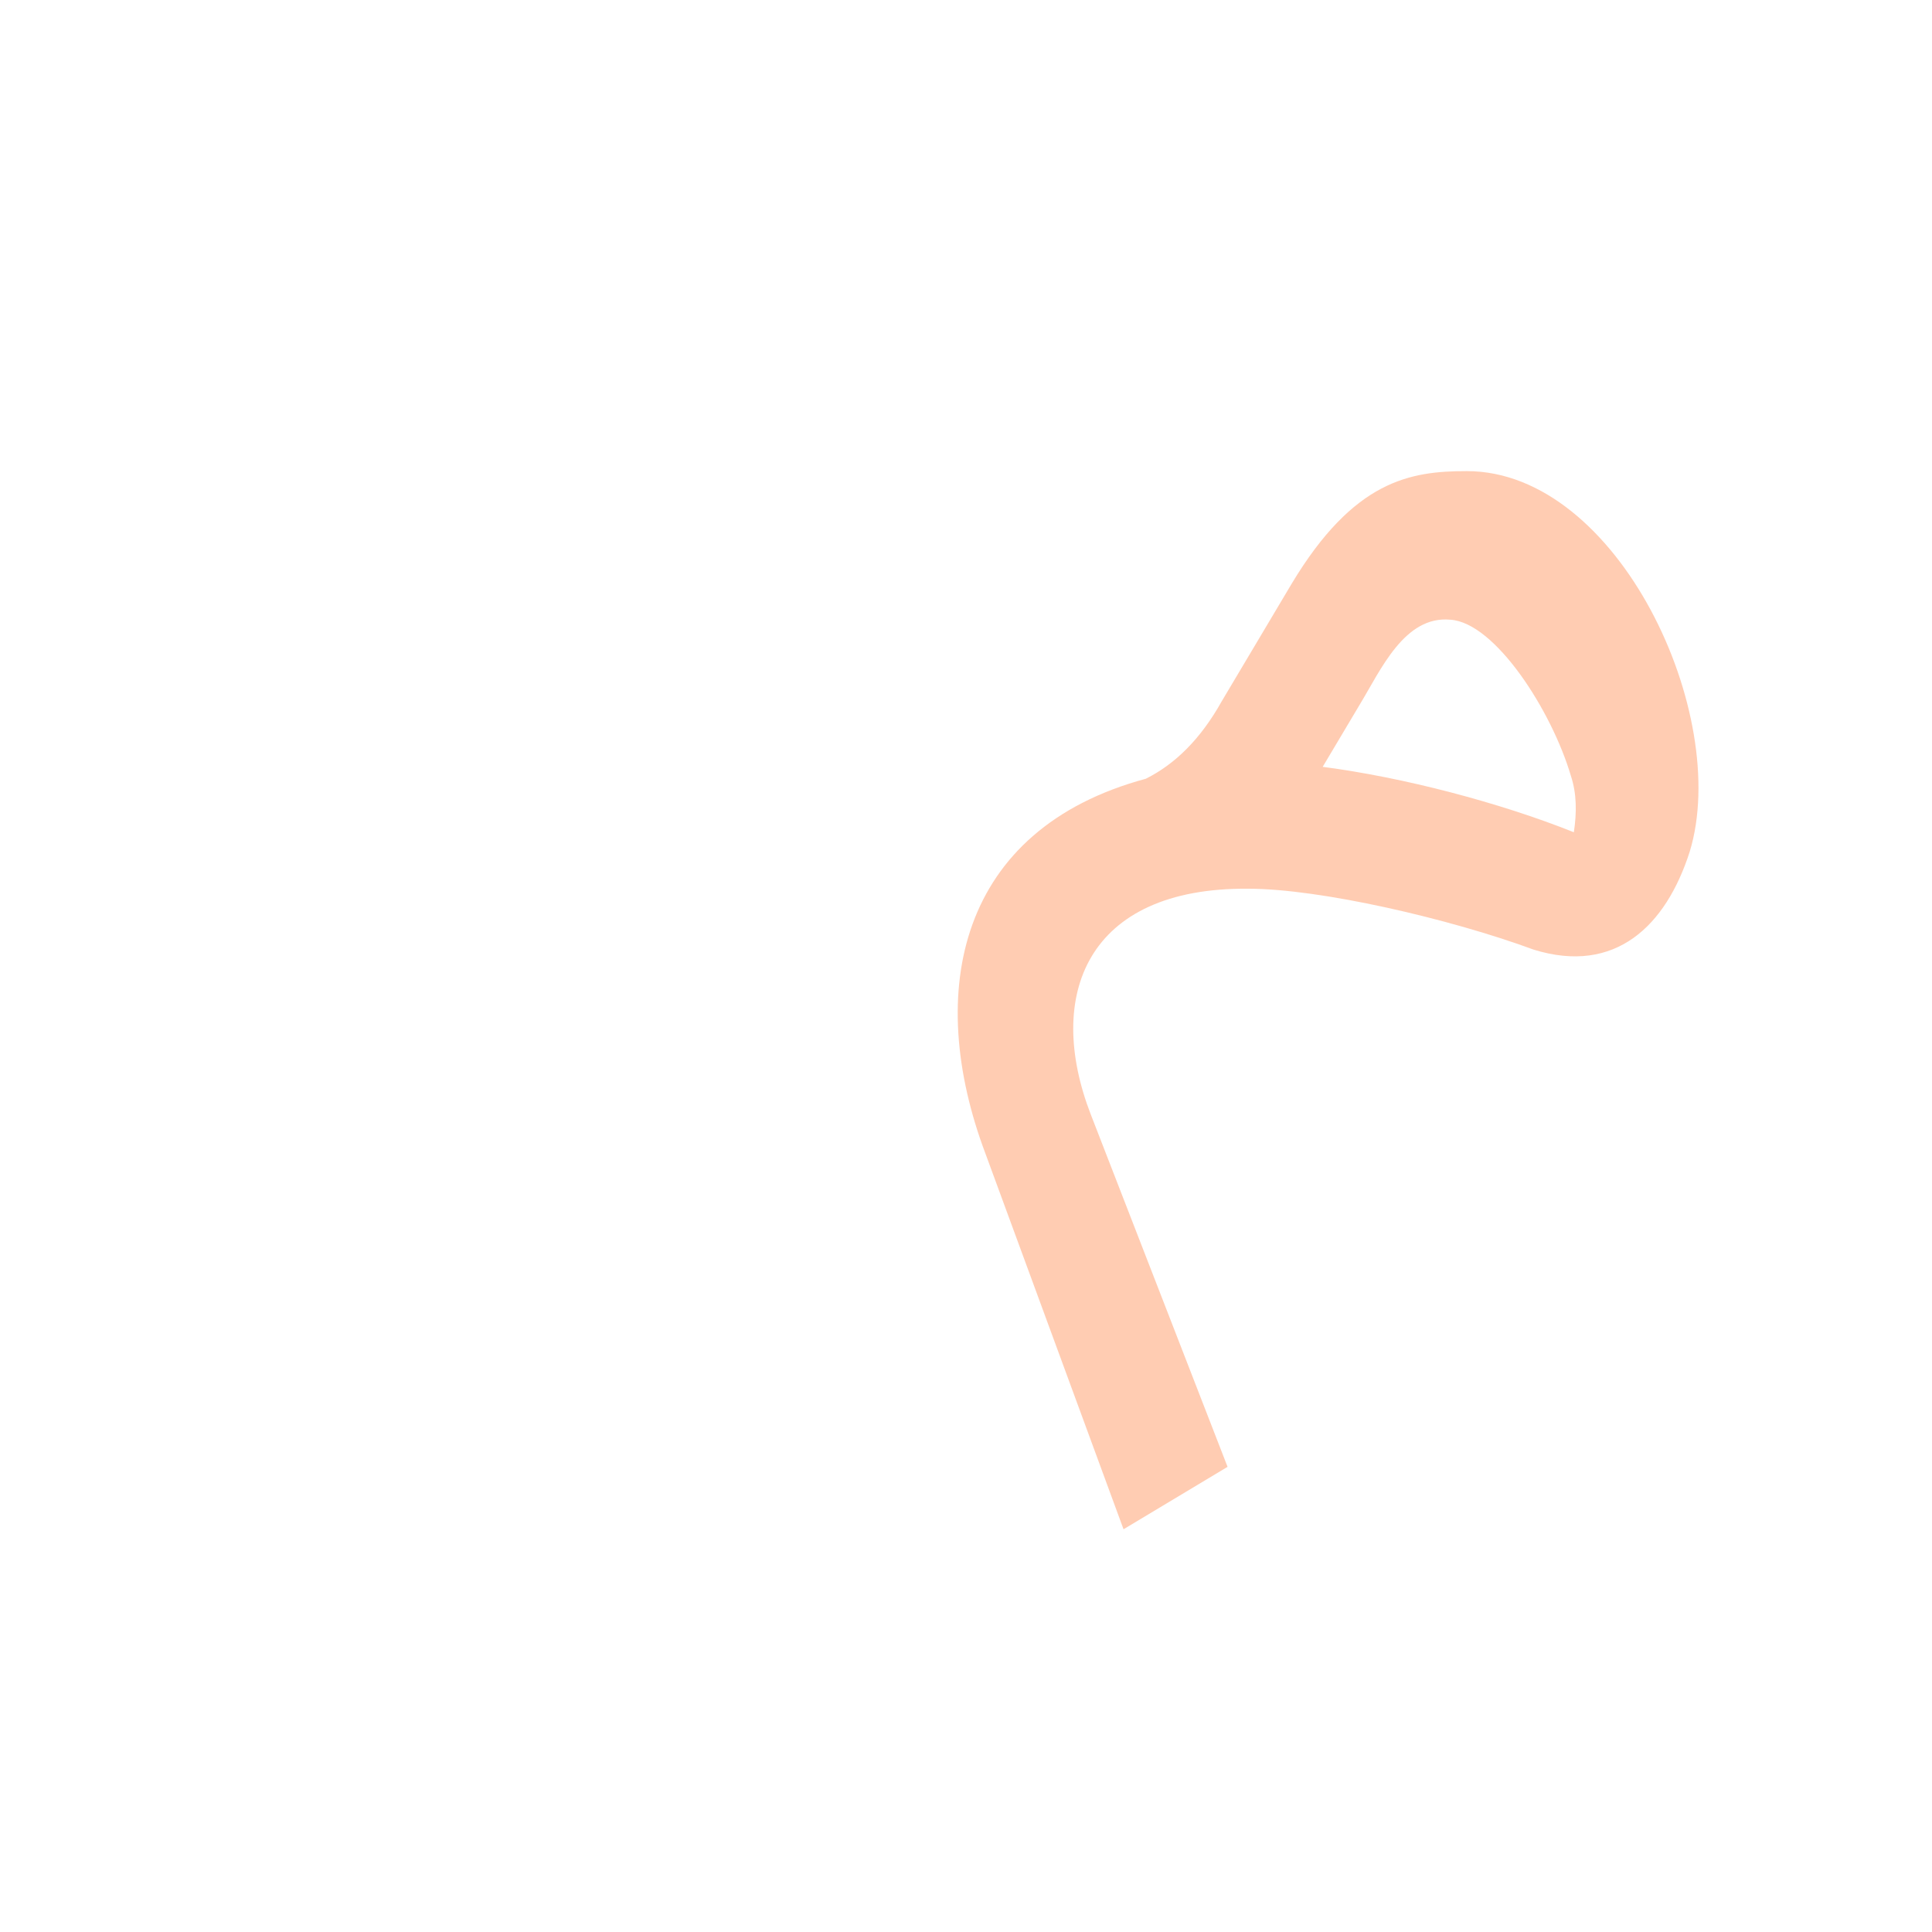
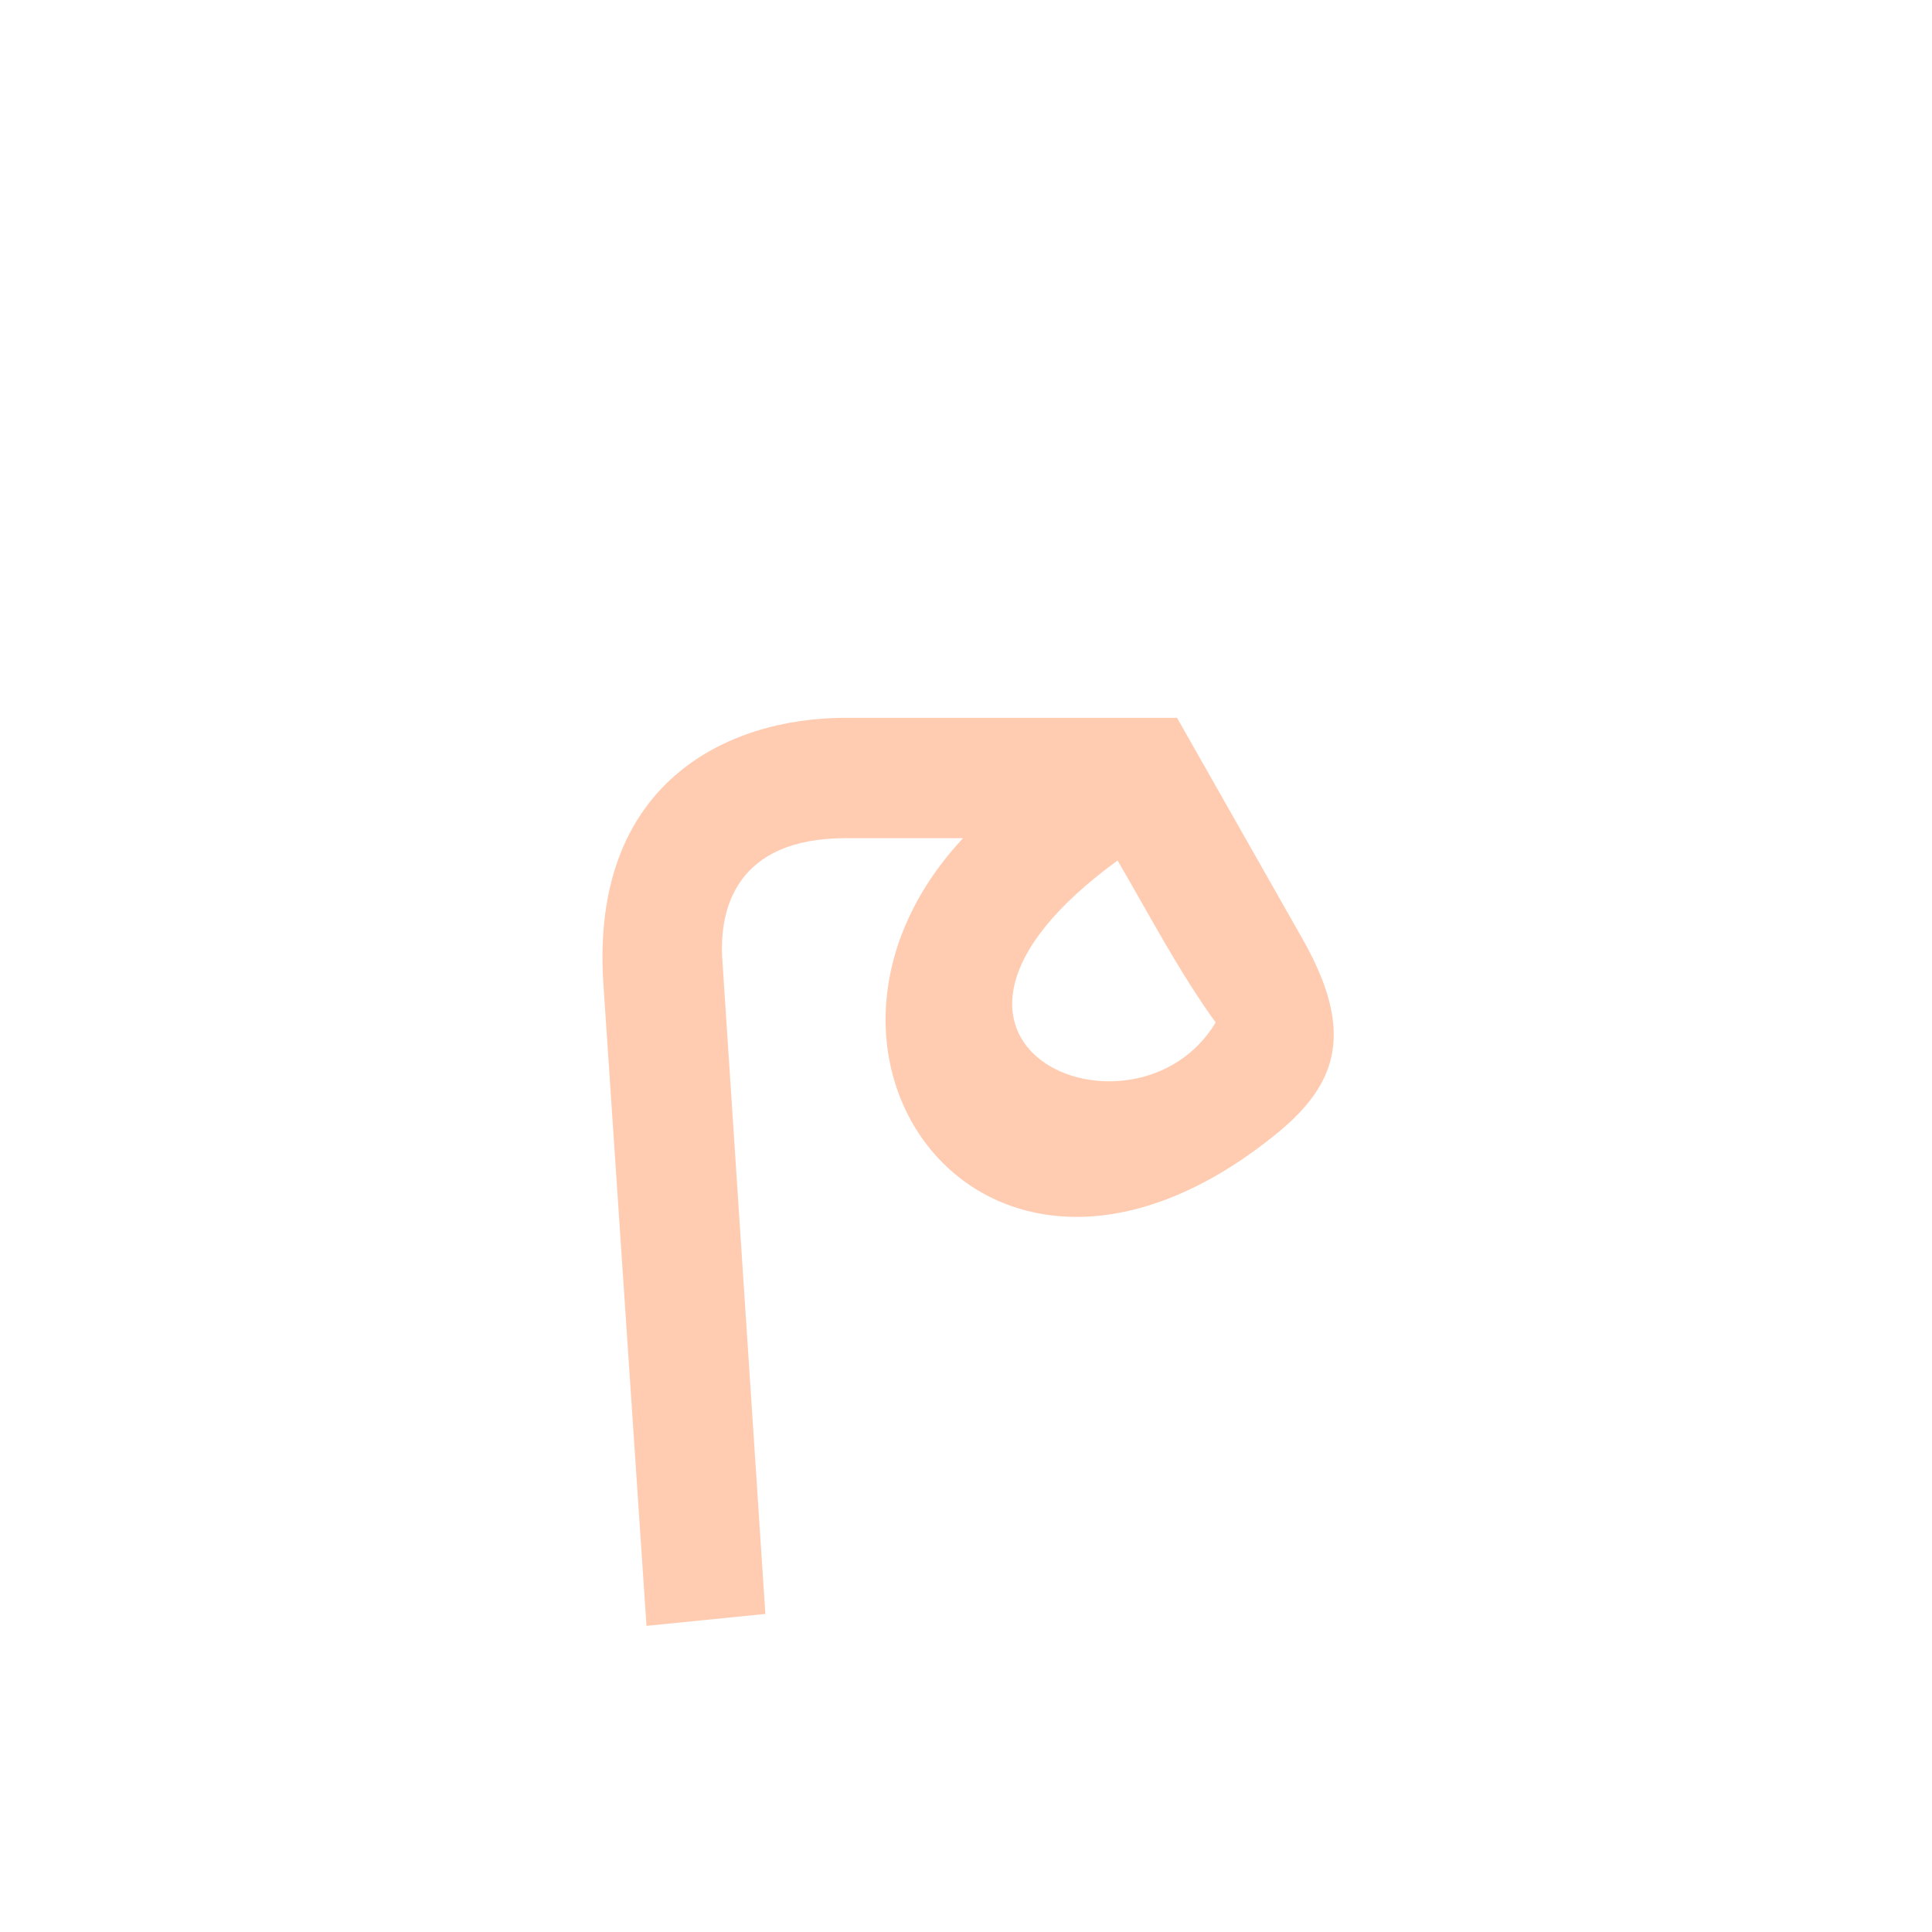
<svg xmlns="http://www.w3.org/2000/svg" xml:space="preserve" width="1300px" height="1300px" version="1.0" style="shape-rendering:geometricPrecision; text-rendering:geometricPrecision; image-rendering:optimizeQuality; fill-rule:evenodd; clip-rule:evenodd" viewBox="0 0 1300 1056">
  <defs>
    <style type="text/css">
   
    .fil0 {fill:black;fill-opacity:0.502}
    .fil1 {fill:#FF9966;fill-opacity:0.502}
   
  </style>
  </defs>
  <g id="_100:master" visibility="hidden">
-     <g id="Regular-g.mim.isol.svg">
-       <g>
-         <path class="fil0" d="M518 602c0,100 12,226 38,378l73 -11c-24,-159 -36,-282 -36,-370 0,-44 11,-73 34,-86 21,-12 55,-19 102,-20 80,0 143,11 189,34l24 11 31 -76c3,-10 4,-22 4,-36 0,-51 -16,-96 -49,-135 -32,-39 -72,-58 -120,-58 -36,0 -65,14 -87,44 -22,29 -33,63 -33,103 0,11 1,23 4,34 -5,1 -10,1 -14,2 -21,2 -43,7 -65,15 -21,8 -39,19 -51,31 -30,31 -44,78 -44,140l0 0zm257 -190c-4,-13 -6,-25 -6,-36 0,-17 3,-32 10,-44 6,-12 19,-17 36,-17 18,0 38,9 59,29 21,19 32,41 32,65 0,9 -2,17 -6,25l-29 -7c-35,-8 -67,-13 -96,-15l0 0z" />
-       </g>
-     </g>
+     <path class="fil0" d="M518 602c0,100 12,226 38,378l73 -11c-24,-159 -36,-282 -36,-370 0,-44 11,-73 34,-86 21,-12 55,-19 102,-20 80,0 143,11 189,34l24 11 31 -76c3,-10 4,-22 4,-36 0,-51 -16,-96 -49,-135 -32,-39 -72,-58 -120,-58 -36,0 -65,14 -87,44 -28,38 -39,89 -29,137 -45,5 -98,16 -130,48 -30,31 -44,78 -44,140l0 0zm257 -190c-8,-27 -9,-57 4,-80 6,-12 19,-17 36,-17 18,0 38,9 59,29 26,24 41,59 26,90 -46,-11 -81,-19 -125,-22l0 0z" />
  </g>
  <g id="Layer_x0020_1" visibility="hidden">
    <path class="fil0" d="M970 457c-5,21 -18,54 -29,75 -207,-75 -307,-44 -307,51 0,88 8,156 32,314l-72 27c-26,-152 -36,-239 -36,-339 0,-179 159,-231 412,-128z" />
    <path class="fil0" d="M970 457l-70 -22 9 -19c41,-92 -86,-154 -120,-81l-35 77 -88 13 64 -131c79,-160 308,-63 246,142l-6 21z" />
  </g>
  <g id="Layer_x0020_2" visibility="hidden">
    <path class="fil0" d="M1057 457l-70 -22 8 -19c42,-92 -63,-144 -106,-62l-33 60 -71 11 32 -90c70,-195 308,-104 246,101l-6 21z" />
    <path class="fil1" d="M755 907l70 -42c-47,-112 -203,-391 14,-389 48,0 135,20 193,41 10,-21 24,-55 29,-76 -67,-27 -163,-51 -221,-49 -312,14 -162,344 -85,515z" />
  </g>
  <g id="Layer_x0020_3" visibility="hidden">
    <path class="fil1" d="M756 907l70 -42 -92 -237c-31,-80 -3,-153 106,-152 48,0 135,20 192,41 11,-21 25,-55 29,-76 -66,-27 -162,-51 -220,-49 -186,9 -226,135 -178,262l93 253z" />
    <path class="fil0" d="M1057 457l-70 -22 8 -19c42,-92 -63,-144 -106,-62l-33 60 -71 11 32 -90c70,-195 308,-104 246,101l-6 21z" />
  </g>
-   <g id="Layer_x0020_4">
-     <path class="fil1" d="M1059 438c2,-13 2,-26 -2,-38 -13,-44 -51,-103 -81,-105 -31,-3 -47,34 -61,57l-25 42c54,7 119,24 169,44zm-303 469l-93 -253c-41,-109 -18,-218 108,-252 20,-10 37,-27 51,-52l47 -79c42,-70 80,-76 118,-76 102,0 178,164 150,256 -16,50 -50,83 -105,66 -57,-21 -144,-41 -192,-41 -109,-1 -137,72 -106,152l92 237 -70 42z" />
+   <g id="Layer_x0020_4" visibility="hidden">
+     <path class="fil0" d="M1009 563c3,-111 -75,-278 -131,-166l-51 101 -44 -64 50 -109c54,-119 249,-64 237,172l-61 66z" />
+     <path class="fil1" d="M816 552l196 11 -1 -81 -195 -11c-80,-4 -171,44 -162,179l21 327 79 -9 -20 -334c-3,-34 8,-86 82,-82z" />
+   </g>
+   <g id="Layer_x0020_5" visibility="hidden">
+     <path class="fil1" d="M683 907l72 -13 -21 -266c-7,-85 -3,-129 106,-128 48,1 135,-4 192,17 32,-17 45,-53 28,-79 -67,-27 -161,-24 -219,-21 -186,8 -189,102 -178,237l20 253z" />
+     <path class="fil0" d="M1032 517c28,-25 30,-228 -88,-239 -62,-5 -84,89 -82,128 1,29 -62,41 -86,54 -11,-105 40,-282 170,-282 122,0 208,140 171,307 -12,52 -30,49 -85,32z" />
+   </g>
+   <g id="Layer_x0020_6" visibility="hidden">
+     <path class="fil1" d="M812 569l146 0 2 -81 -148 0c-80,0 -173,34 -162,169l26 319 80 -9 -27 -336c-2,-34 9,-62 83,-62z" />
+     <path class="fil0" d="M817 488l-47 -43c34,-68 60,-177 122,-177 112,0 225,249 142,301l-120 0 -4 -81 65 0c25,0 -58,-112 -93,-118l-65 118z" />
+   </g>
+   <g id="Layer_x0020_7">
+     <path class="fil1" d="M569 442l79 0c-137,147 18,357 212,198 40,-33 52,-68 16,-131l-84 -148 -223 0c-80,0 -172,44 -163,179l29 432 80 -8 -29 -441c-2,-33 9,-81 83,-81zm183 15c21,36 42,76 66,109 -54,90 -236,15 -66,-109z" />
  </g>
</svg>
